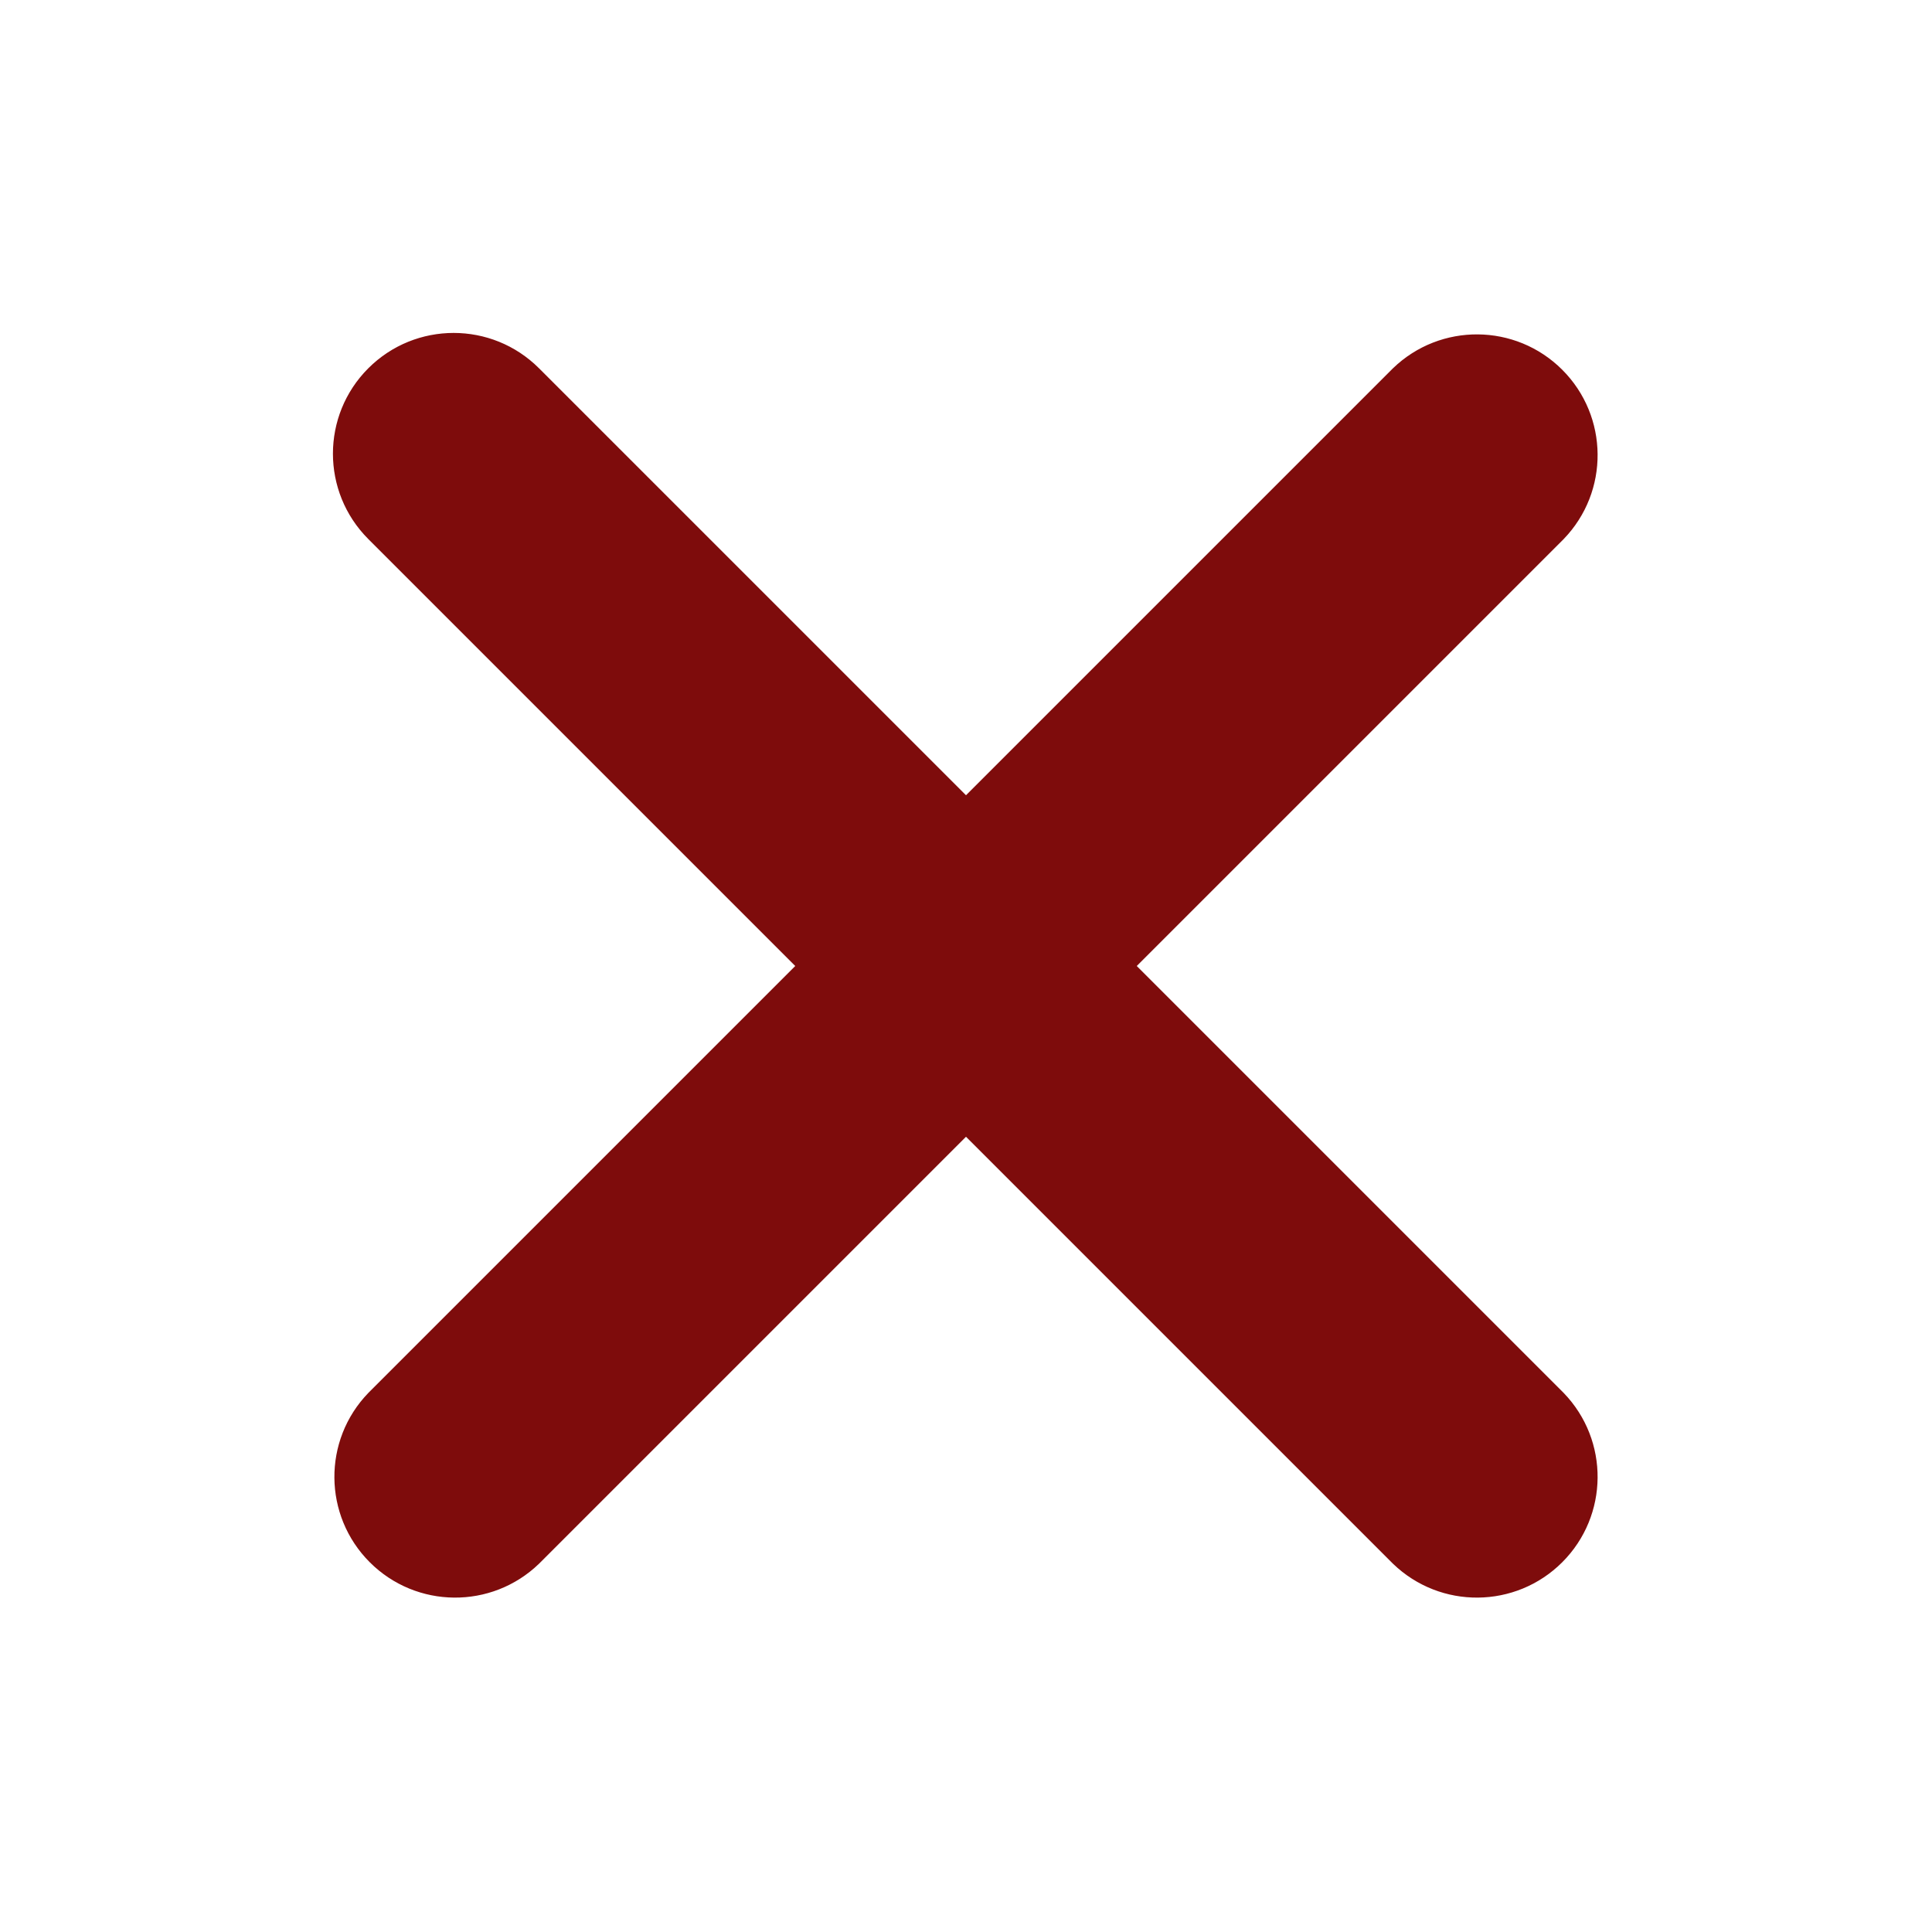
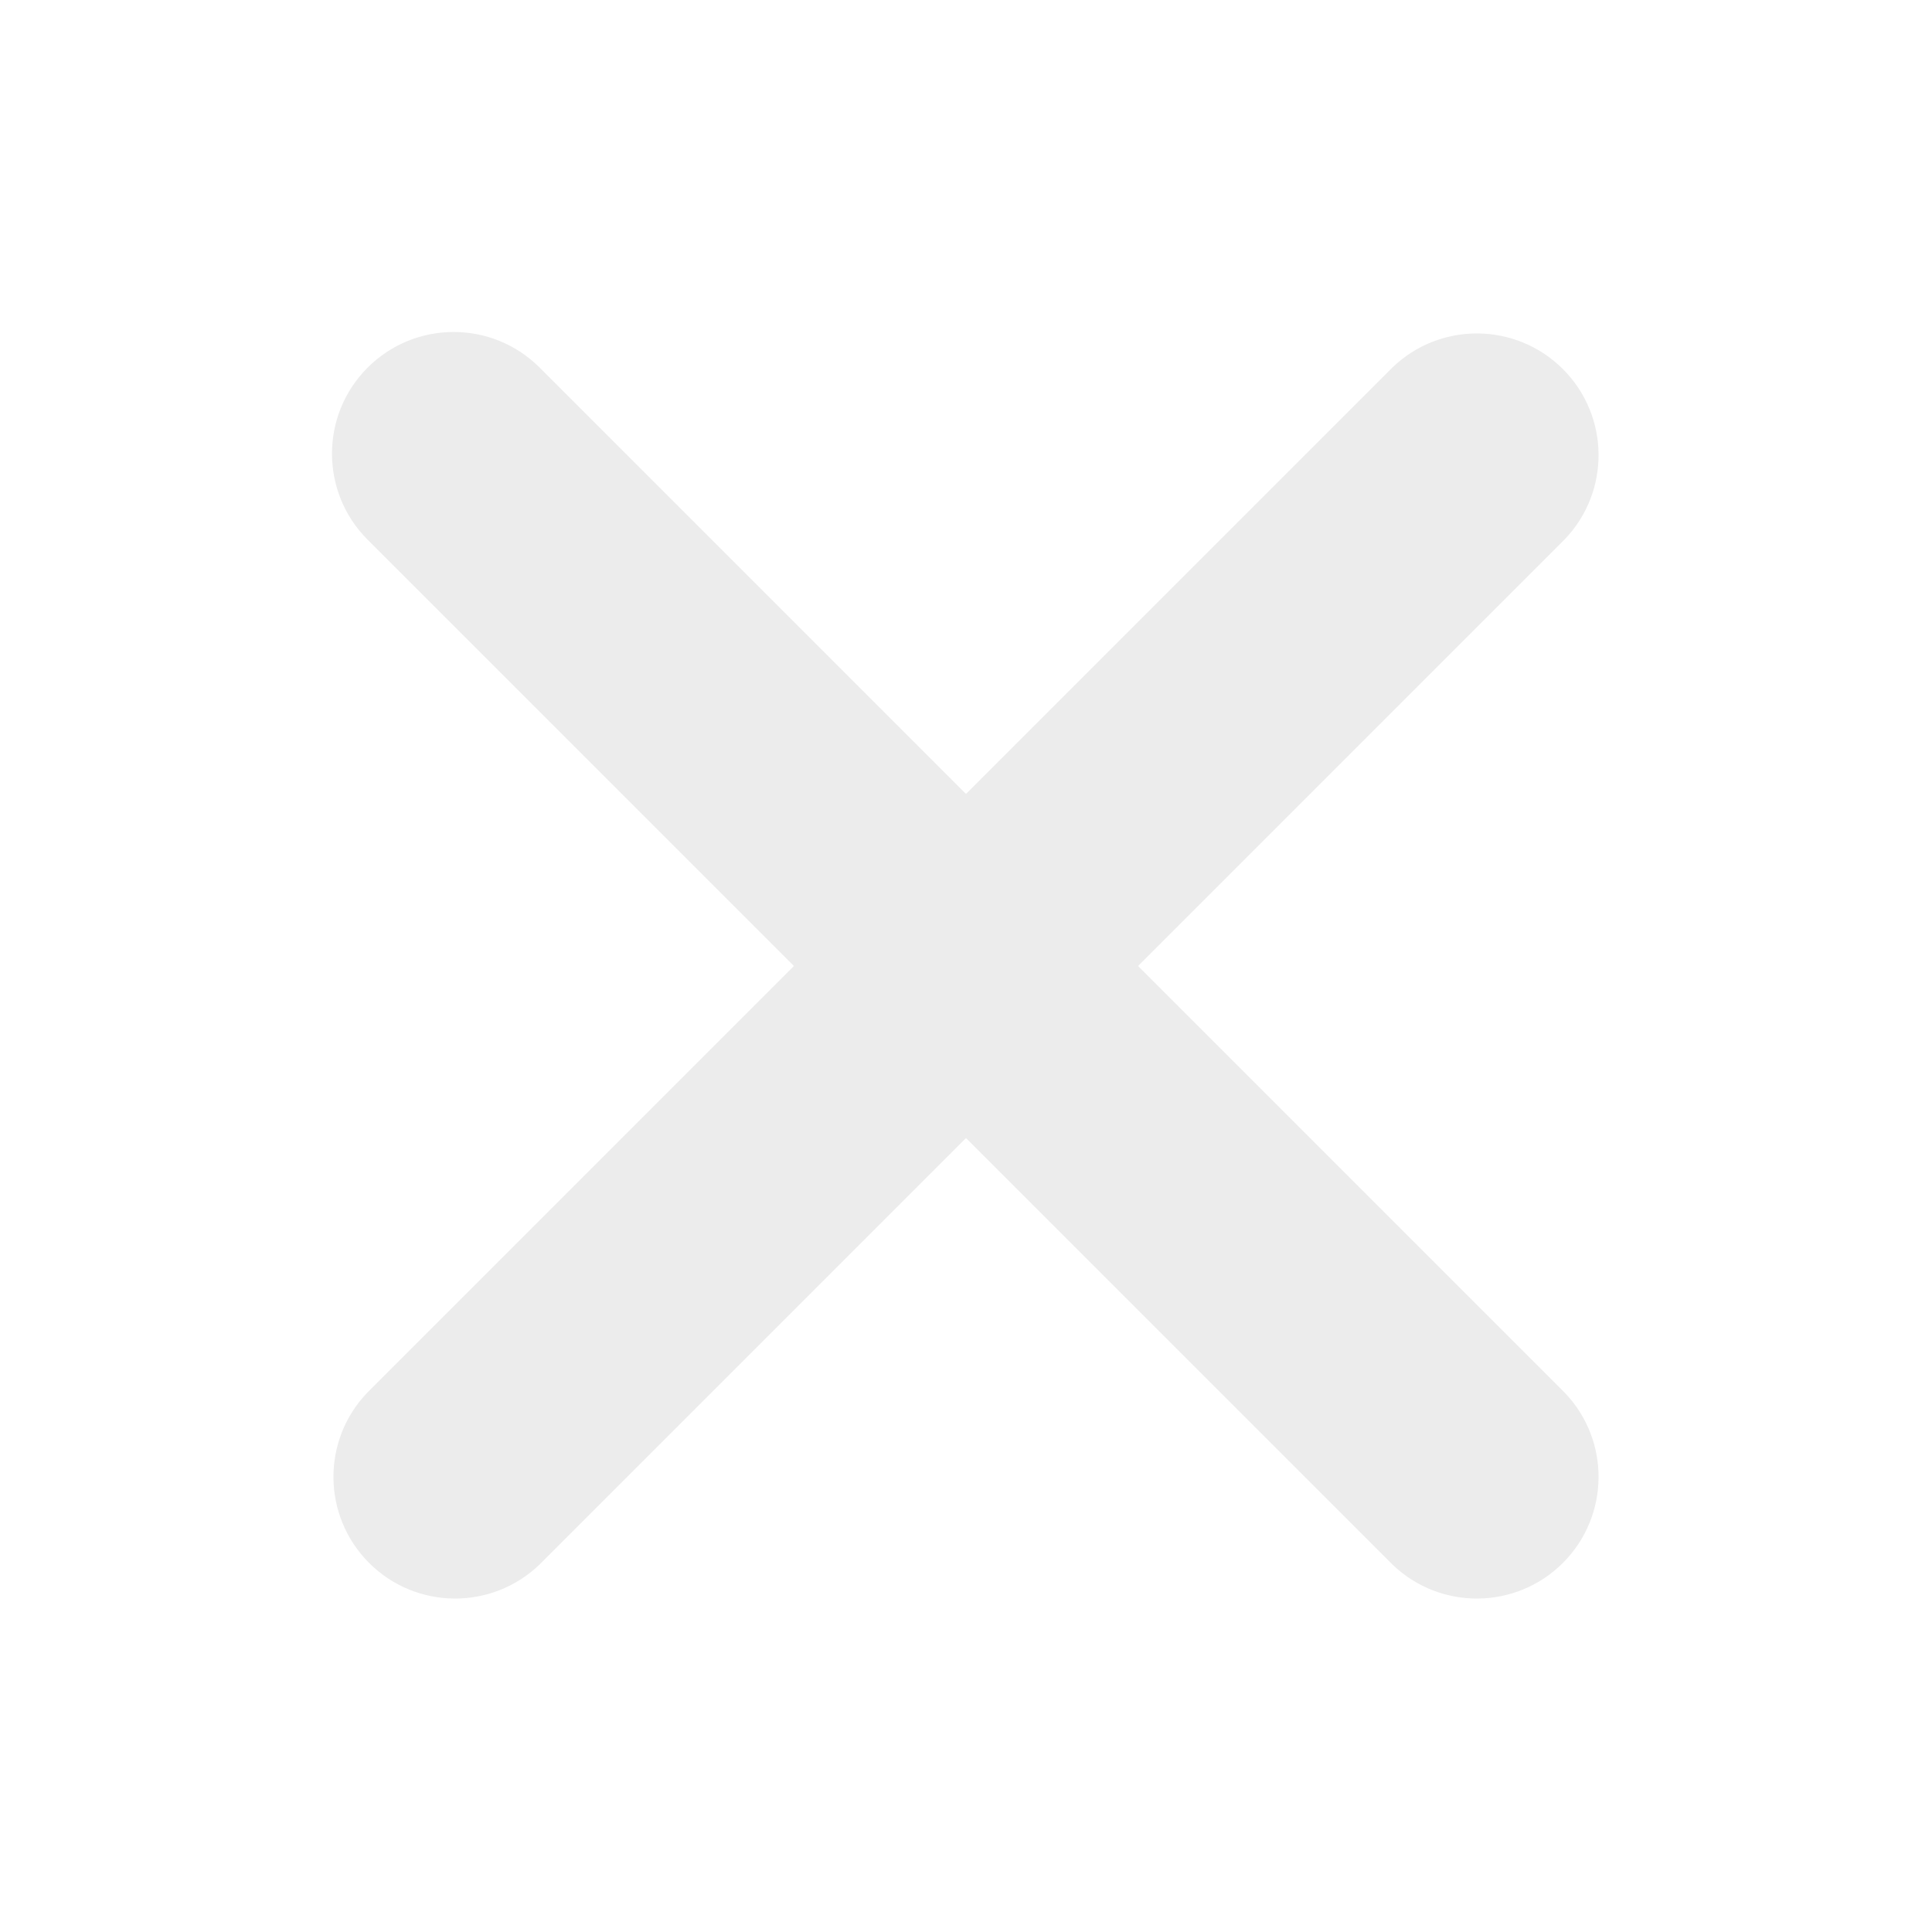
- <svg xmlns="http://www.w3.org/2000/svg" viewBox="0 0 1024 1024" fill="#7e0d0d">
+ <svg xmlns="http://www.w3.org/2000/svg" viewBox="0 0 1024 1024" fill="#ececec" stroke="#ececec">
  <g id="SVGRepo_bgCarrier" stroke-width="0" />
  <g id="SVGRepo_tracerCarrier" stroke-linecap="round" stroke-linejoin="round" />
  <g id="SVGRepo_iconCarrier">
-     <path fill="#7e0c0c" d="M195.2 195.2a64 64 0 0 1 90.496 0L512 421.504 738.304 195.2a64 64 0 0 1 90.496 90.496L602.496 512 828.8 738.304a64 64 0 0 1-90.496 90.496L512 602.496 285.696 828.8a64 64 0 0 1-90.496-90.496L421.504 512 195.2 285.696a64 64 0 0 1 0-90.496z" />
+     <path fill="#ececec" d="M195.2 195.2a64 64 0 0 1 90.496 0L512 421.504 738.304 195.2a64 64 0 0 1 90.496 90.496L602.496 512 828.8 738.304a64 64 0 0 1-90.496 90.496L512 602.496 285.696 828.8a64 64 0 0 1-90.496-90.496L421.504 512 195.2 285.696a64 64 0 0 1 0-90.496z" />
  </g>
</svg>
